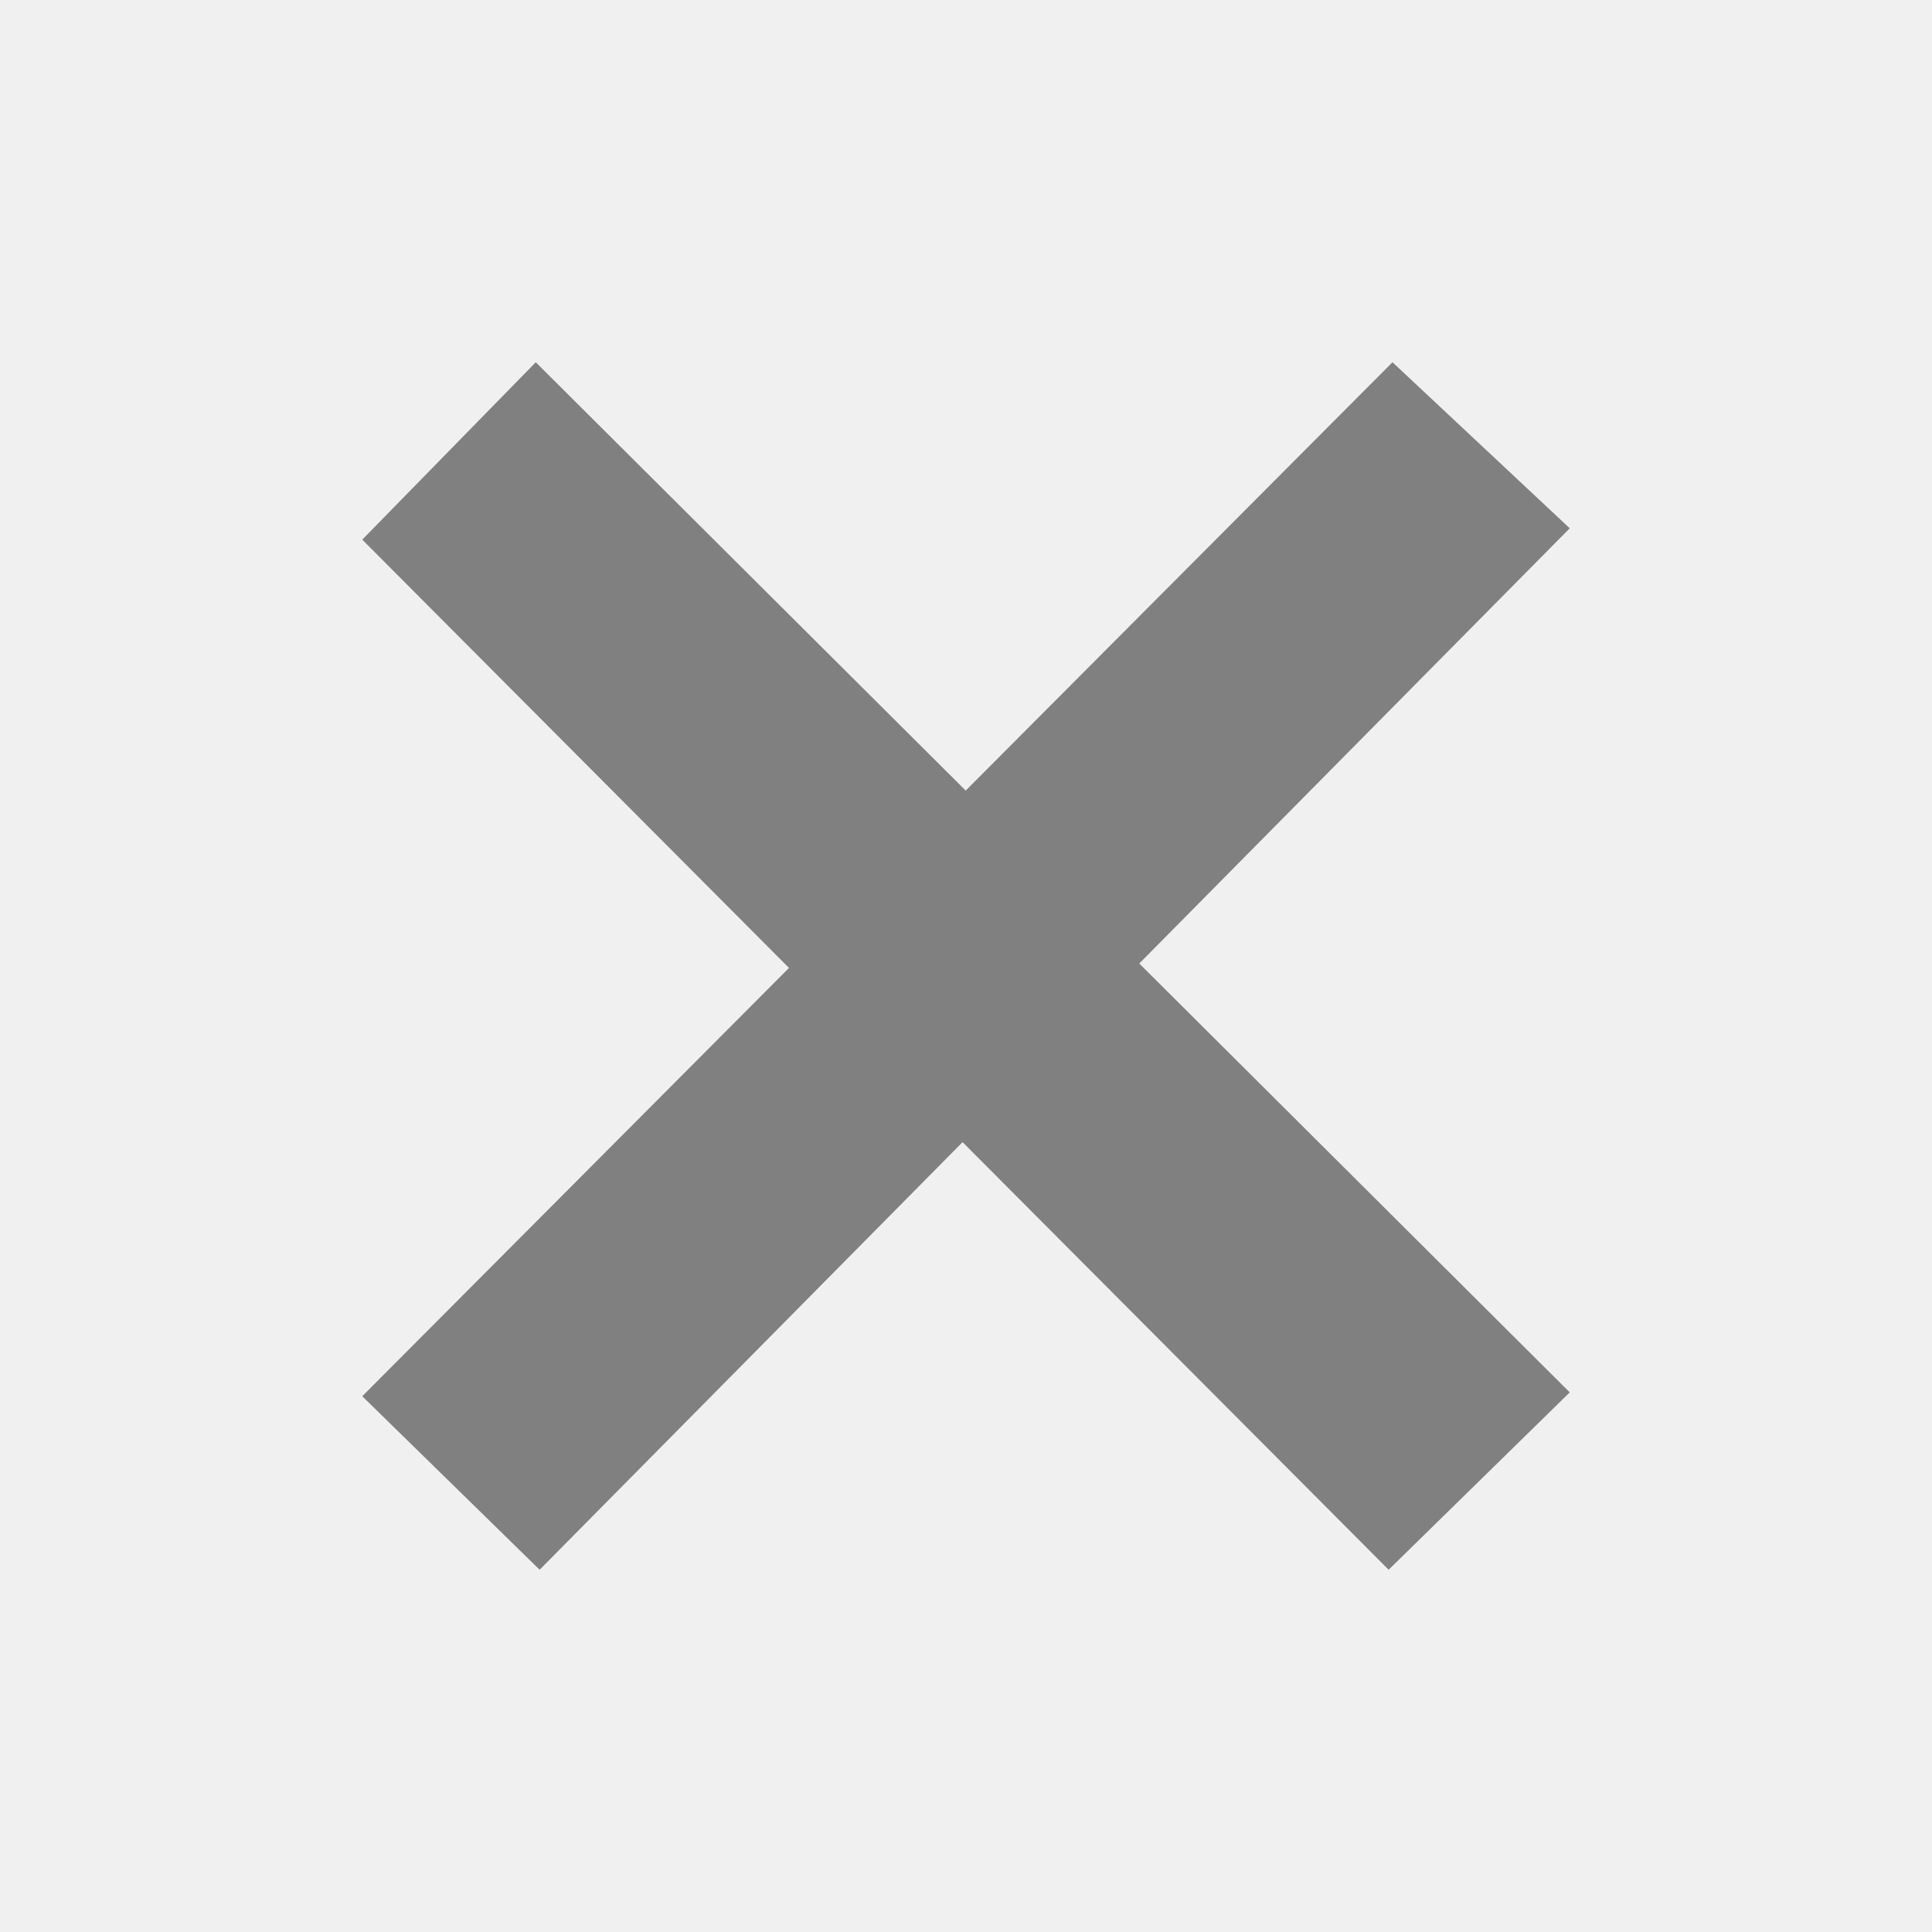
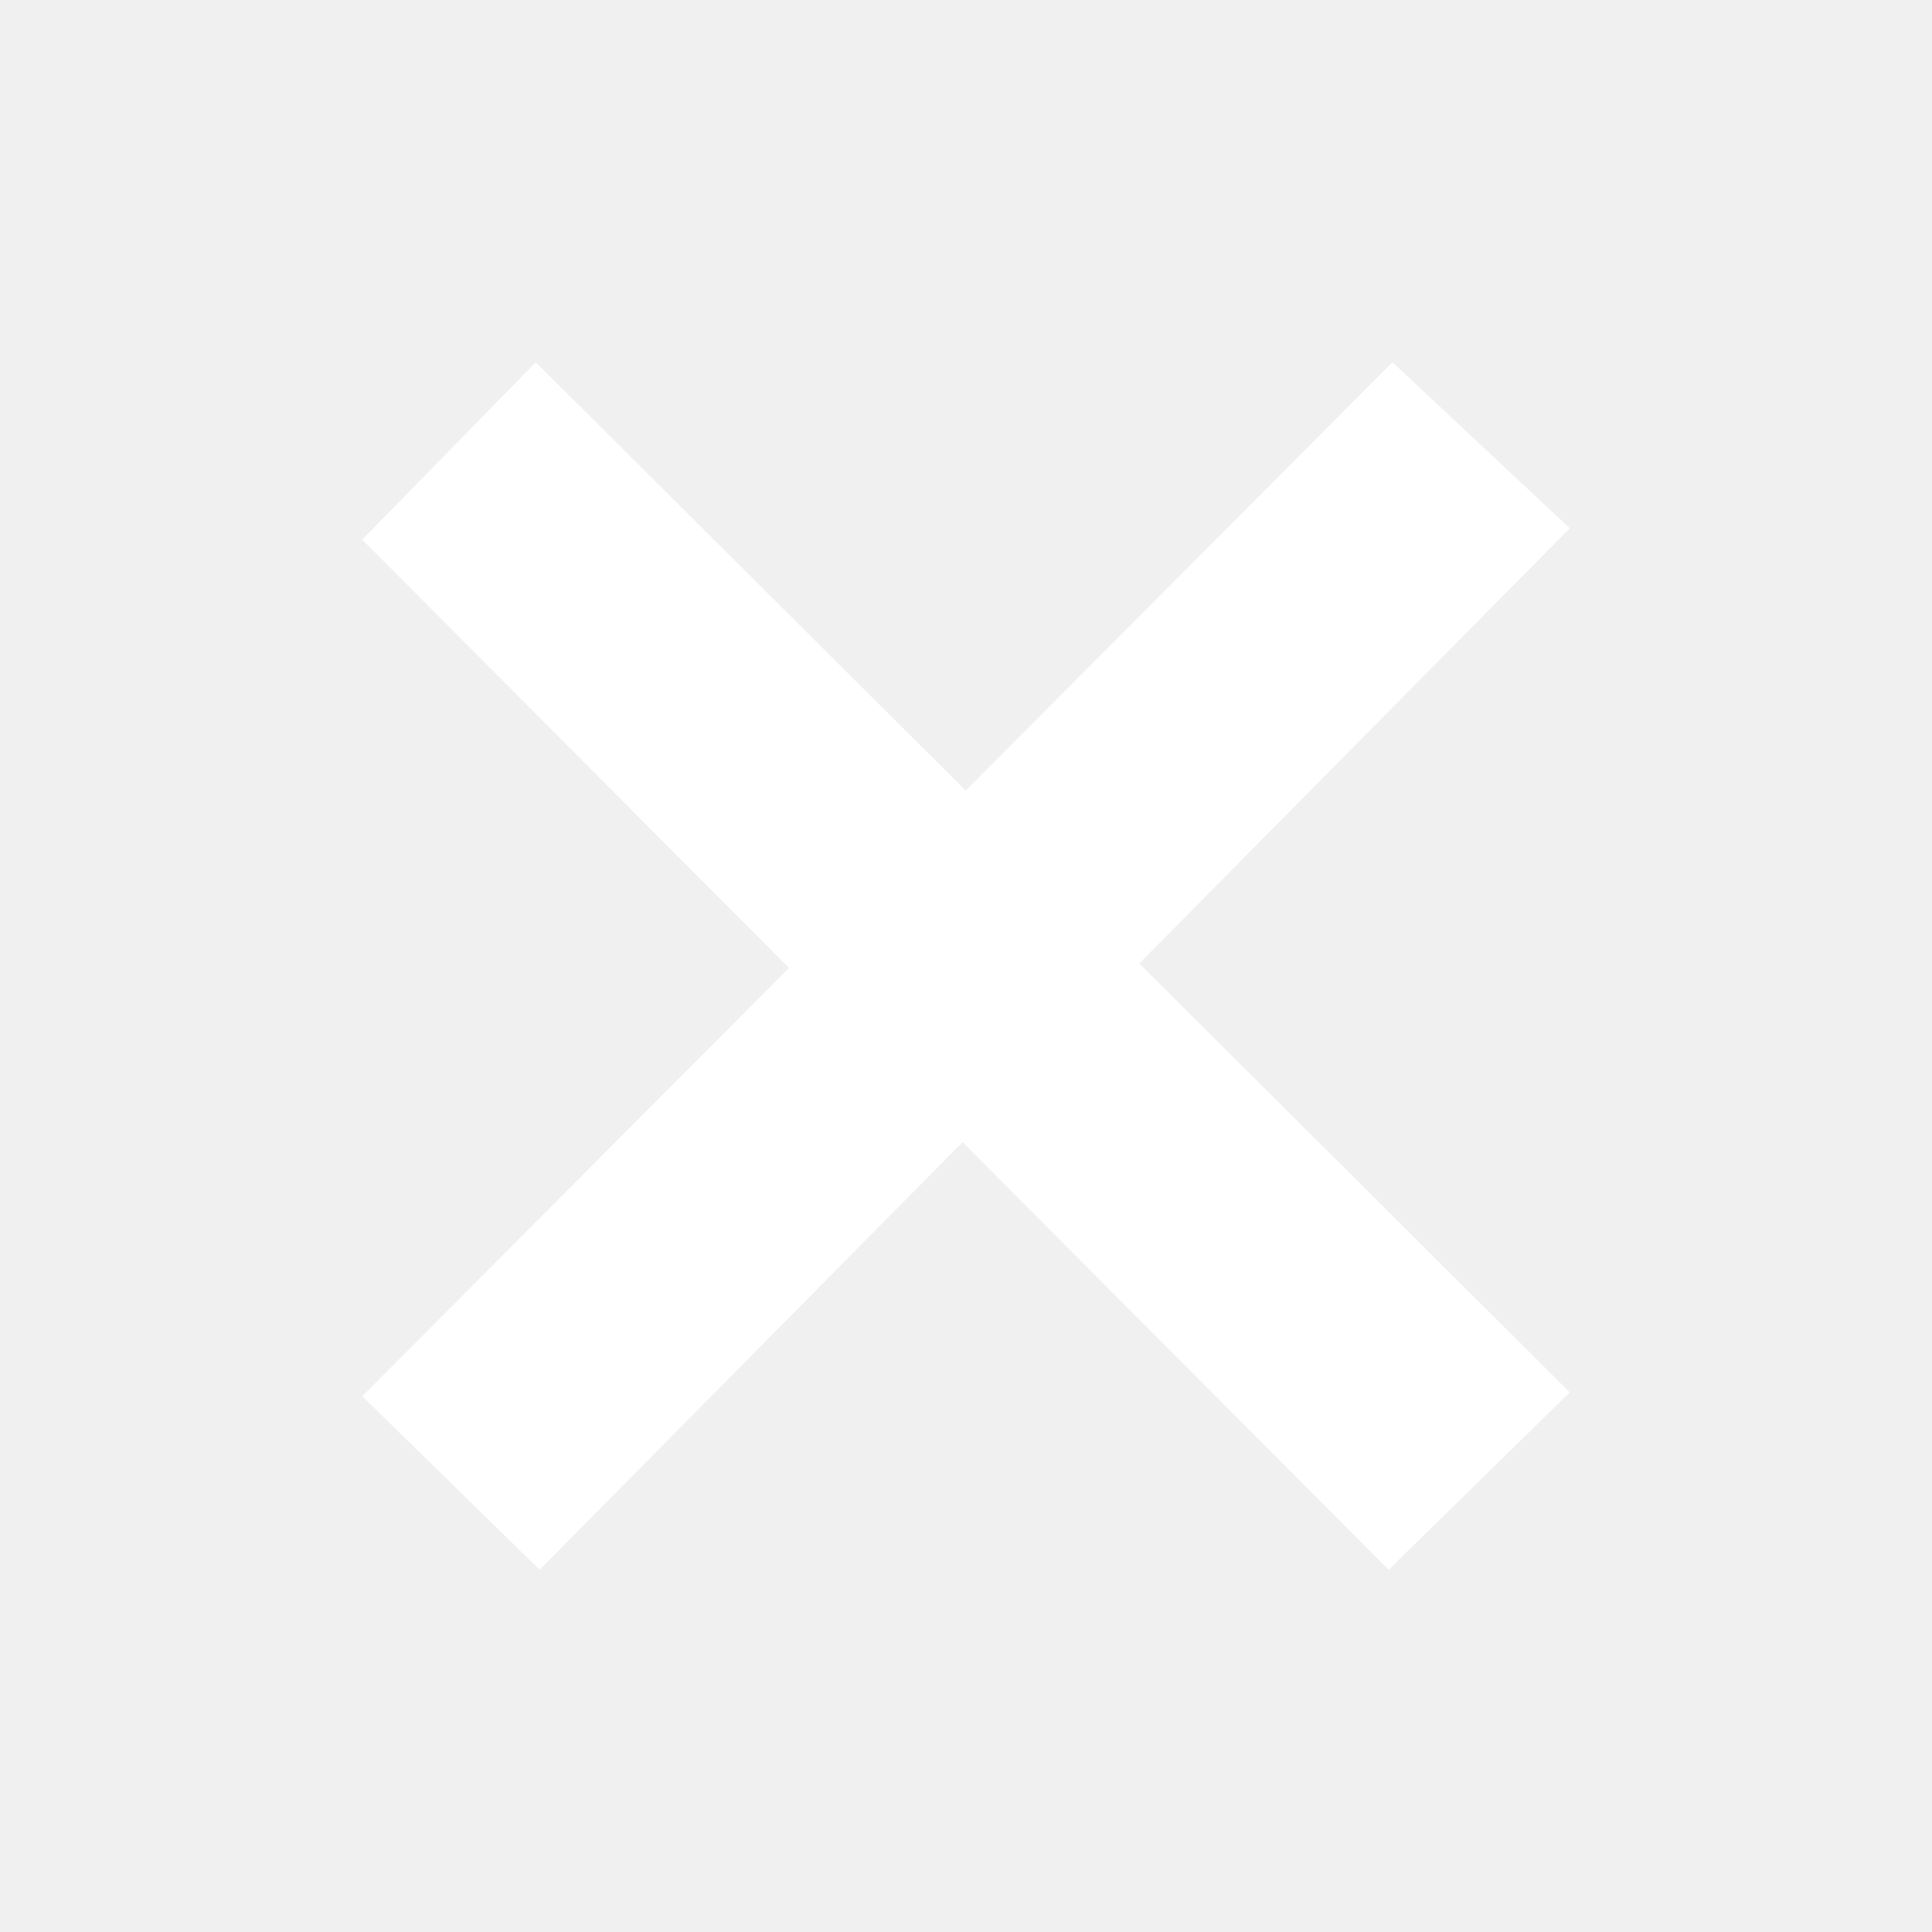
<svg xmlns="http://www.w3.org/2000/svg" width="16" height="16" viewBox="0 0 16 16">
  <style>
    path {
-       fill: grey;
+       fill: #fff;
    }
  </style>
  <path id="glyph-window-close" d="M3,4.469L4.437,3,13,11.531,11.5,13ZM4.469,13L3,11.563,11.532,3,13,4.375Z" />
</svg>
